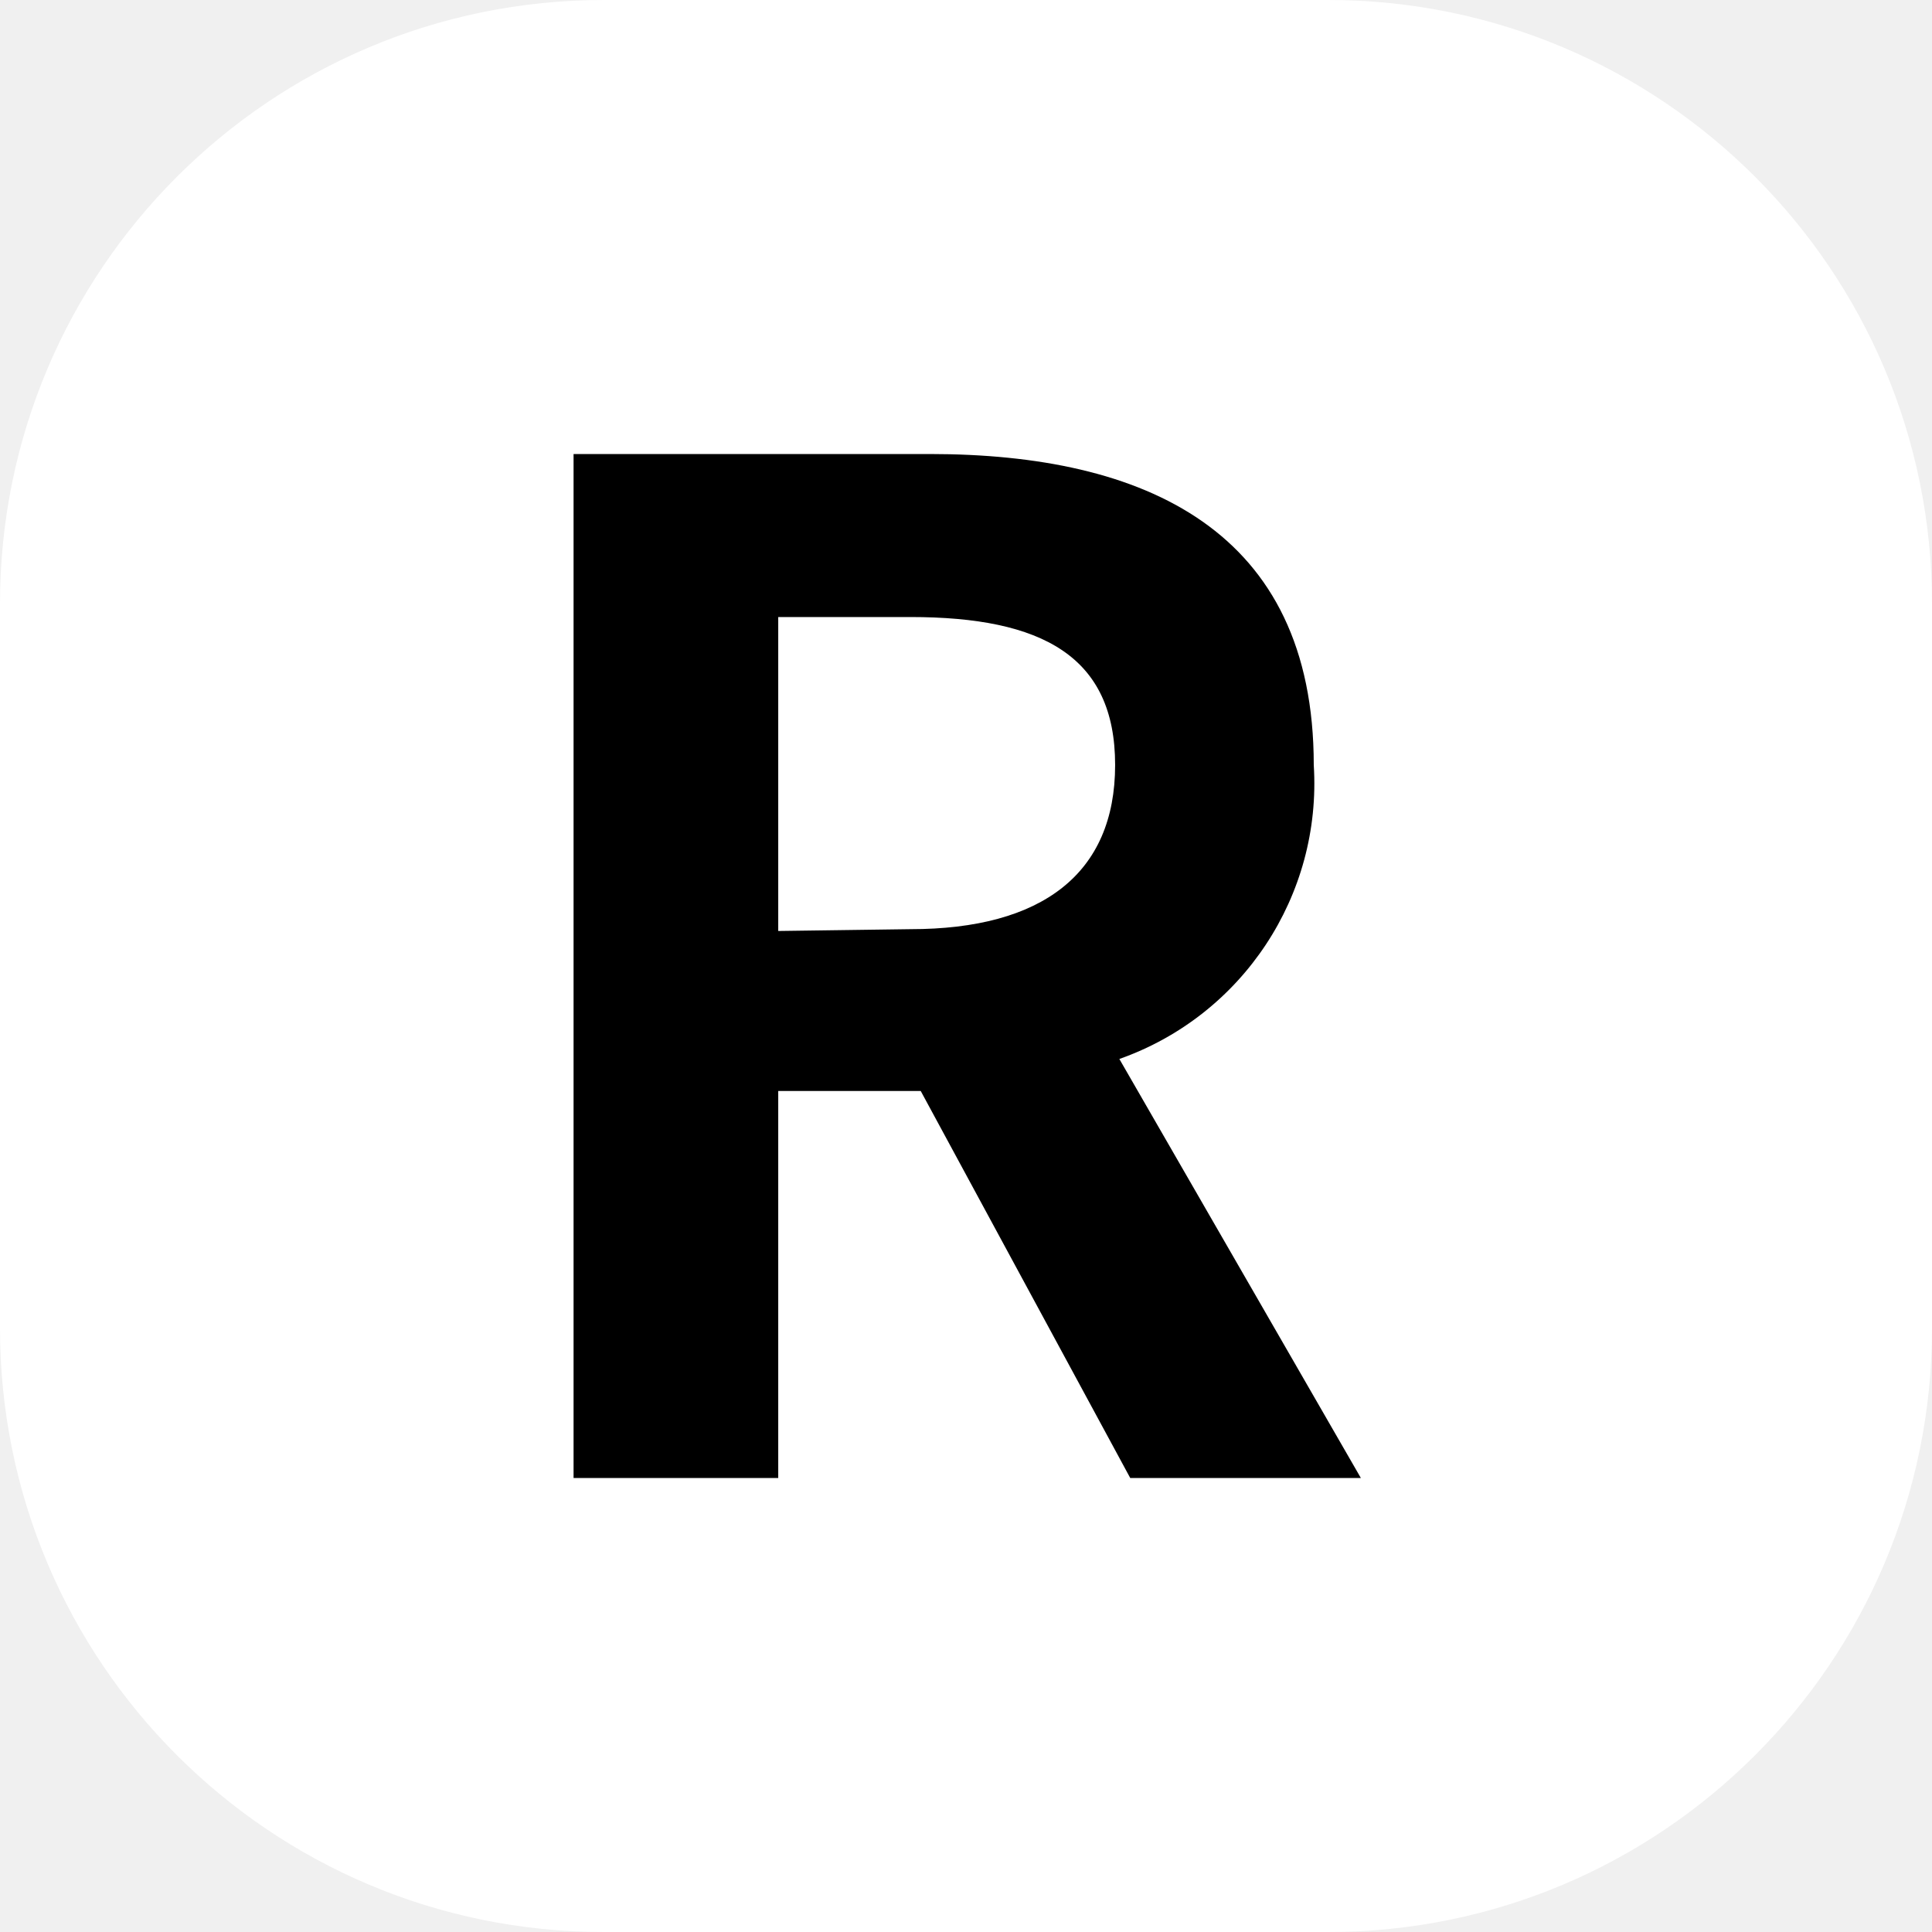
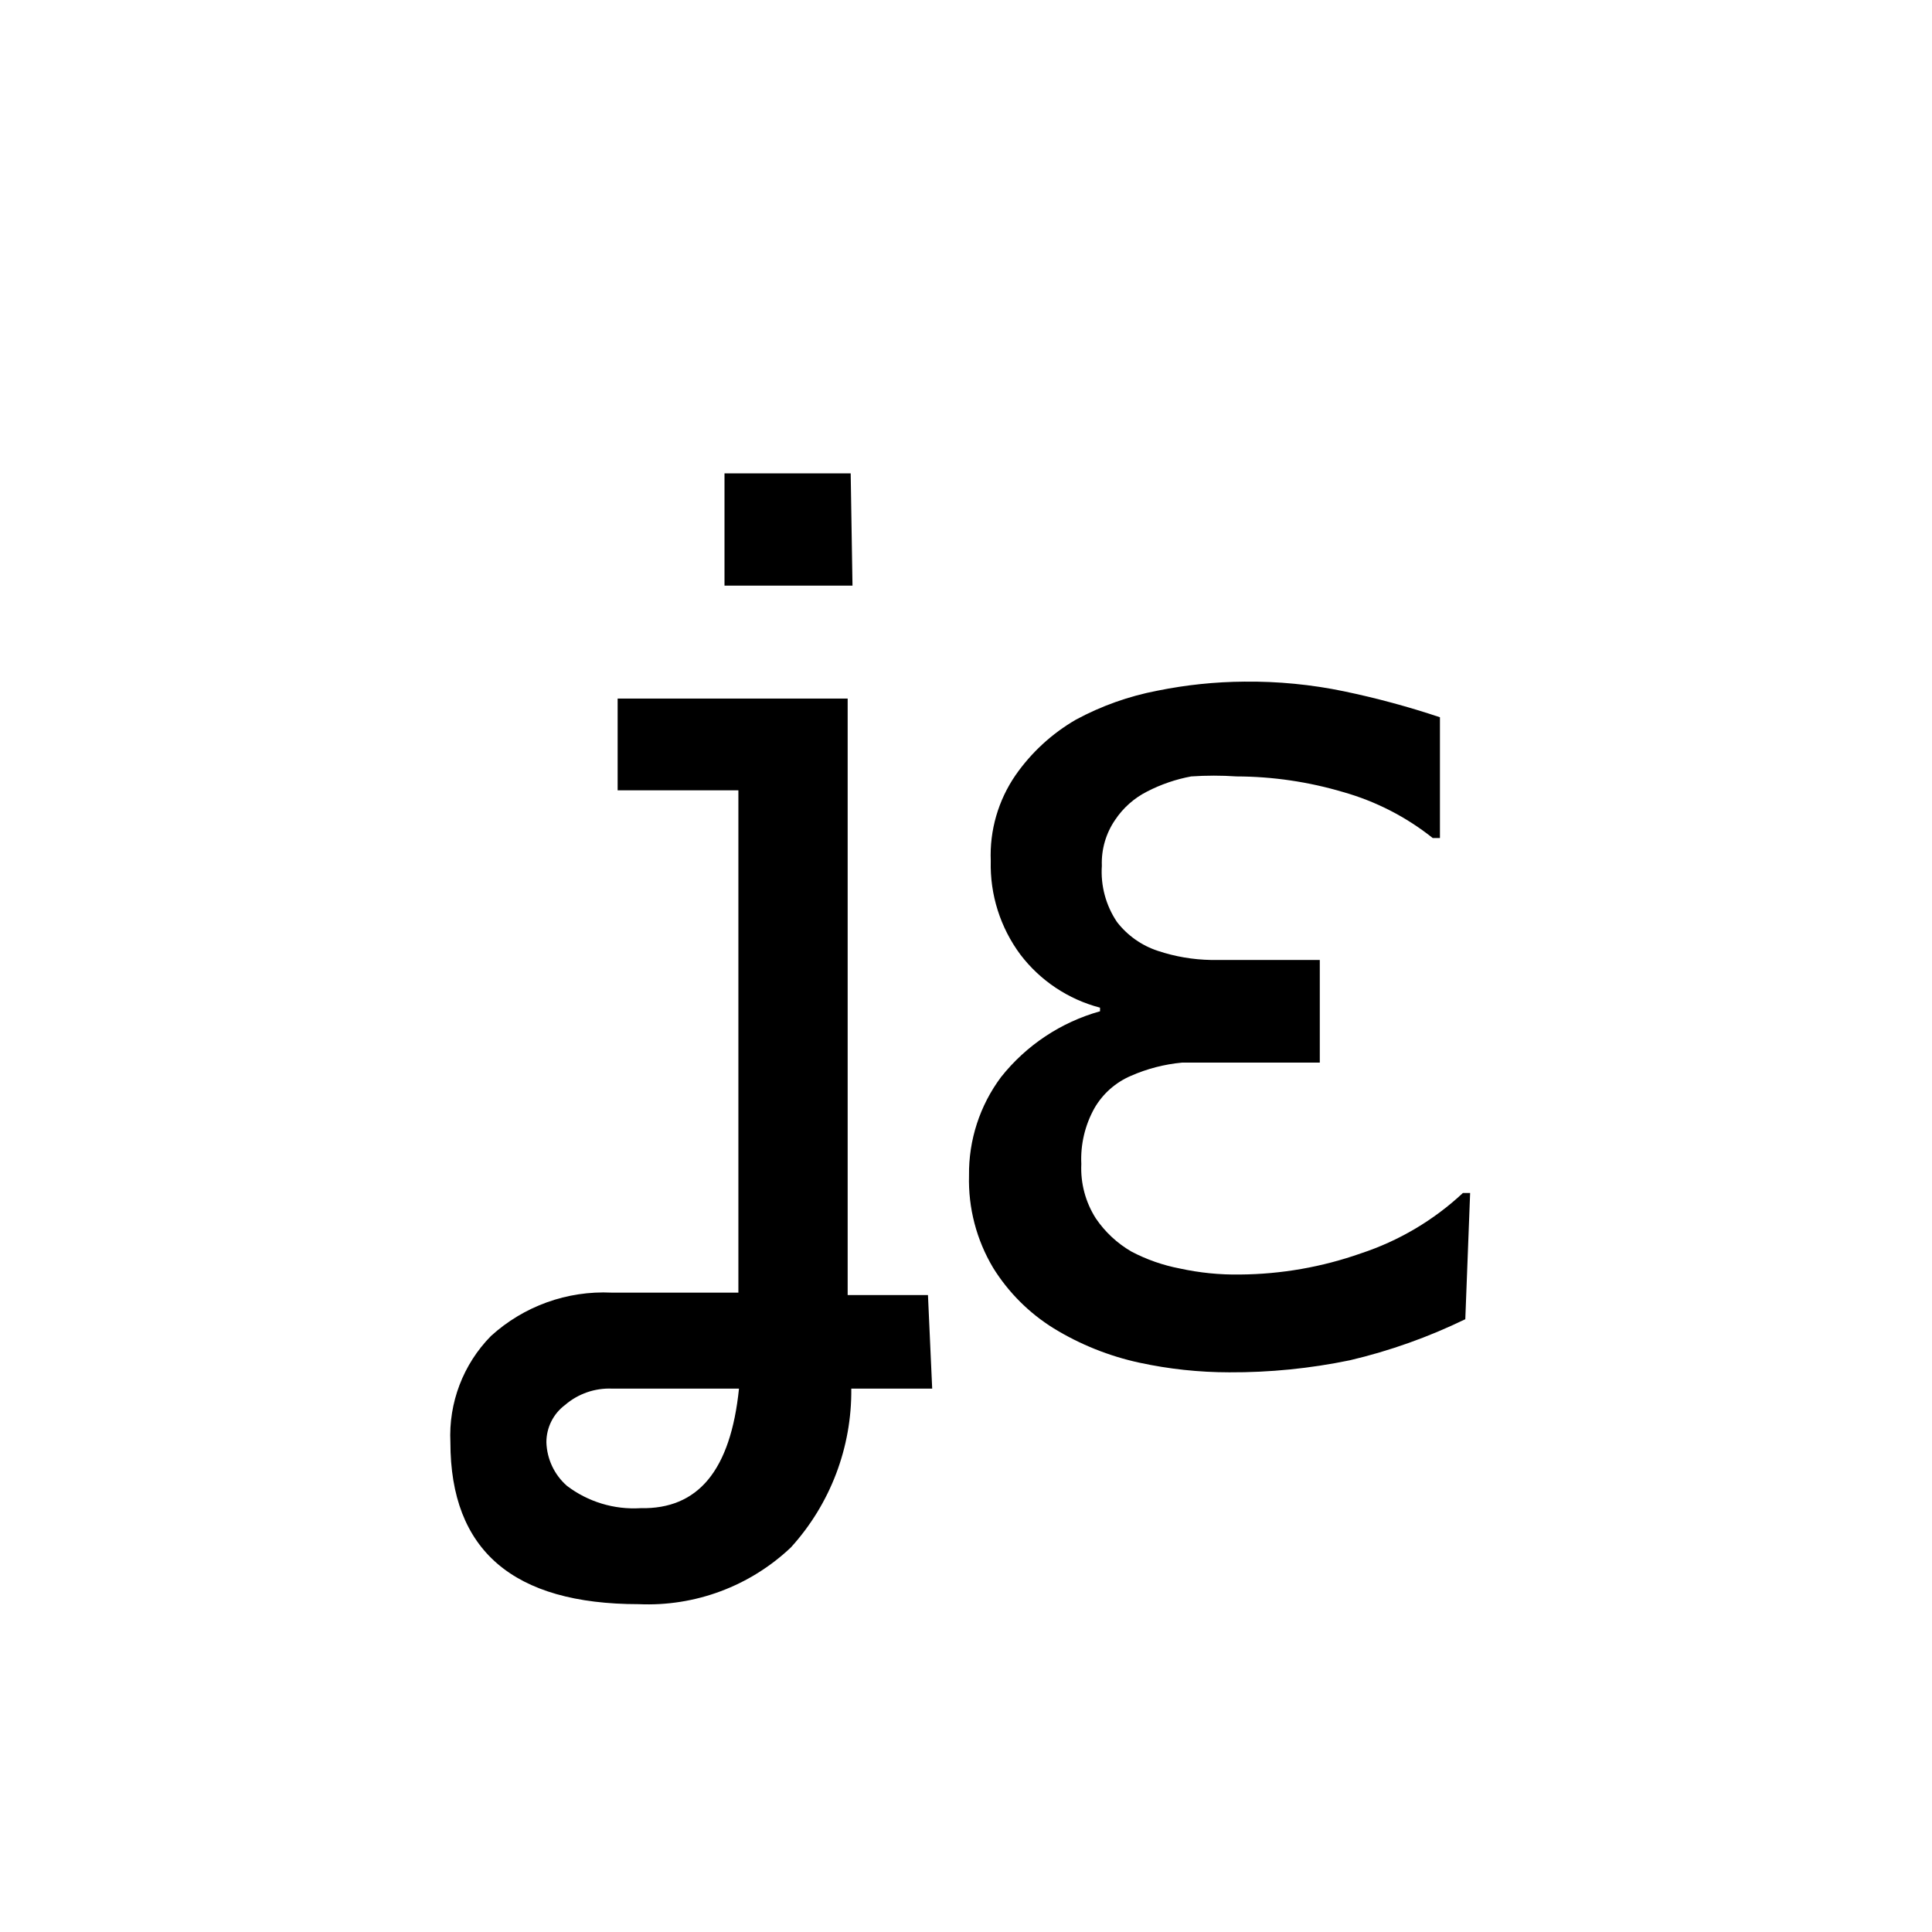
<svg xmlns="http://www.w3.org/2000/svg" id="圖層_1" data-name="圖層 1" viewBox="0 0 32 32">
  <defs>
-     <style>.cls-1{fill:#fff;}.cls-2{fill:#000;}</style>
+     <style>.cls-1{fill:#fff;}</style>
  </defs>
-   <rect class="cls-1" width="32" height="32" rx="10" />
-   <path class="cls-2" d="M9.5,7.52h5.9c3.56,0,6.36,1.26,6.36,5.15a4.84,4.84,0,0,1-3.22,4.87l4,6.94H18.72l-3.47-6.41H12.89v6.41H9.5Zm5.58,7.87c2.18,0,3.39-.92,3.39-2.72s-1.21-2.45-3.39-2.45H12.89v5.2Z" />
+   <rect class="cls-1" width="32" height="32" />
+   <path d="M15.44,23H14.1a3.85,3.85,0,0,1-1,2.63,3.44,3.44,0,0,1-2.52.94c-2.08,0-3.12-.89-3.12-2.68a2.35,2.35,0,0,1,.67-1.76,2.77,2.77,0,0,1,2-.72h2.1V13.09h-2V11.57h3.81v9.88h1.33Zm-3.2,0h-2.1a1.12,1.12,0,0,0-.78.27.77.77,0,0,0-.31.62,1,1,0,0,0,.34.72,1.83,1.83,0,0,0,1.22.37C11.56,25,12.1,24.36,12.24,23Zm1.88-13.3H12V7.84h2.09Z" />
+   <path d="M24.27,21.85a9.18,9.18,0,0,1-1.91.68,9.63,9.63,0,0,1-2,.2,7.07,7.07,0,0,1-1.49-.16A4.57,4.57,0,0,1,17.45,22a3.11,3.11,0,0,1-1-1,2.83,2.83,0,0,1-.4-1.53,2.67,2.67,0,0,1,.53-1.63,3.19,3.19,0,0,1,1.64-1.09v-.06a2.43,2.43,0,0,1-1.32-.88,2.49,2.49,0,0,1-.49-1.55,2.34,2.34,0,0,1,.41-1.42,3.13,3.13,0,0,1,1-.92,4.69,4.69,0,0,1,1.35-.48,7.5,7.5,0,0,1,1.44-.15,7.7,7.7,0,0,1,1.65.16,14.09,14.09,0,0,1,1.59.43v2h-.12a4.22,4.22,0,0,0-1.48-.76,6.27,6.27,0,0,0-1.77-.26,5.54,5.54,0,0,0-.75,0,2.64,2.64,0,0,0-.73.25,1.39,1.39,0,0,0-.53.47,1.26,1.26,0,0,0-.22.76,1.49,1.49,0,0,0,.25.93,1.41,1.41,0,0,0,.68.48,2.94,2.94,0,0,0,.88.15h1.8V17.6H20.58c-.37,0-.7,0-1,0a2.73,2.73,0,0,0-.85.22,1.28,1.28,0,0,0-.6.53,1.73,1.73,0,0,0-.22.93,1.54,1.54,0,0,0,.24.9,1.81,1.81,0,0,0,.59.55,2.89,2.89,0,0,0,.8.28,4.34,4.34,0,0,0,1,.1,6.16,6.16,0,0,0,2-.35,4.57,4.57,0,0,0,1.69-1h.12Z" />
</svg>
